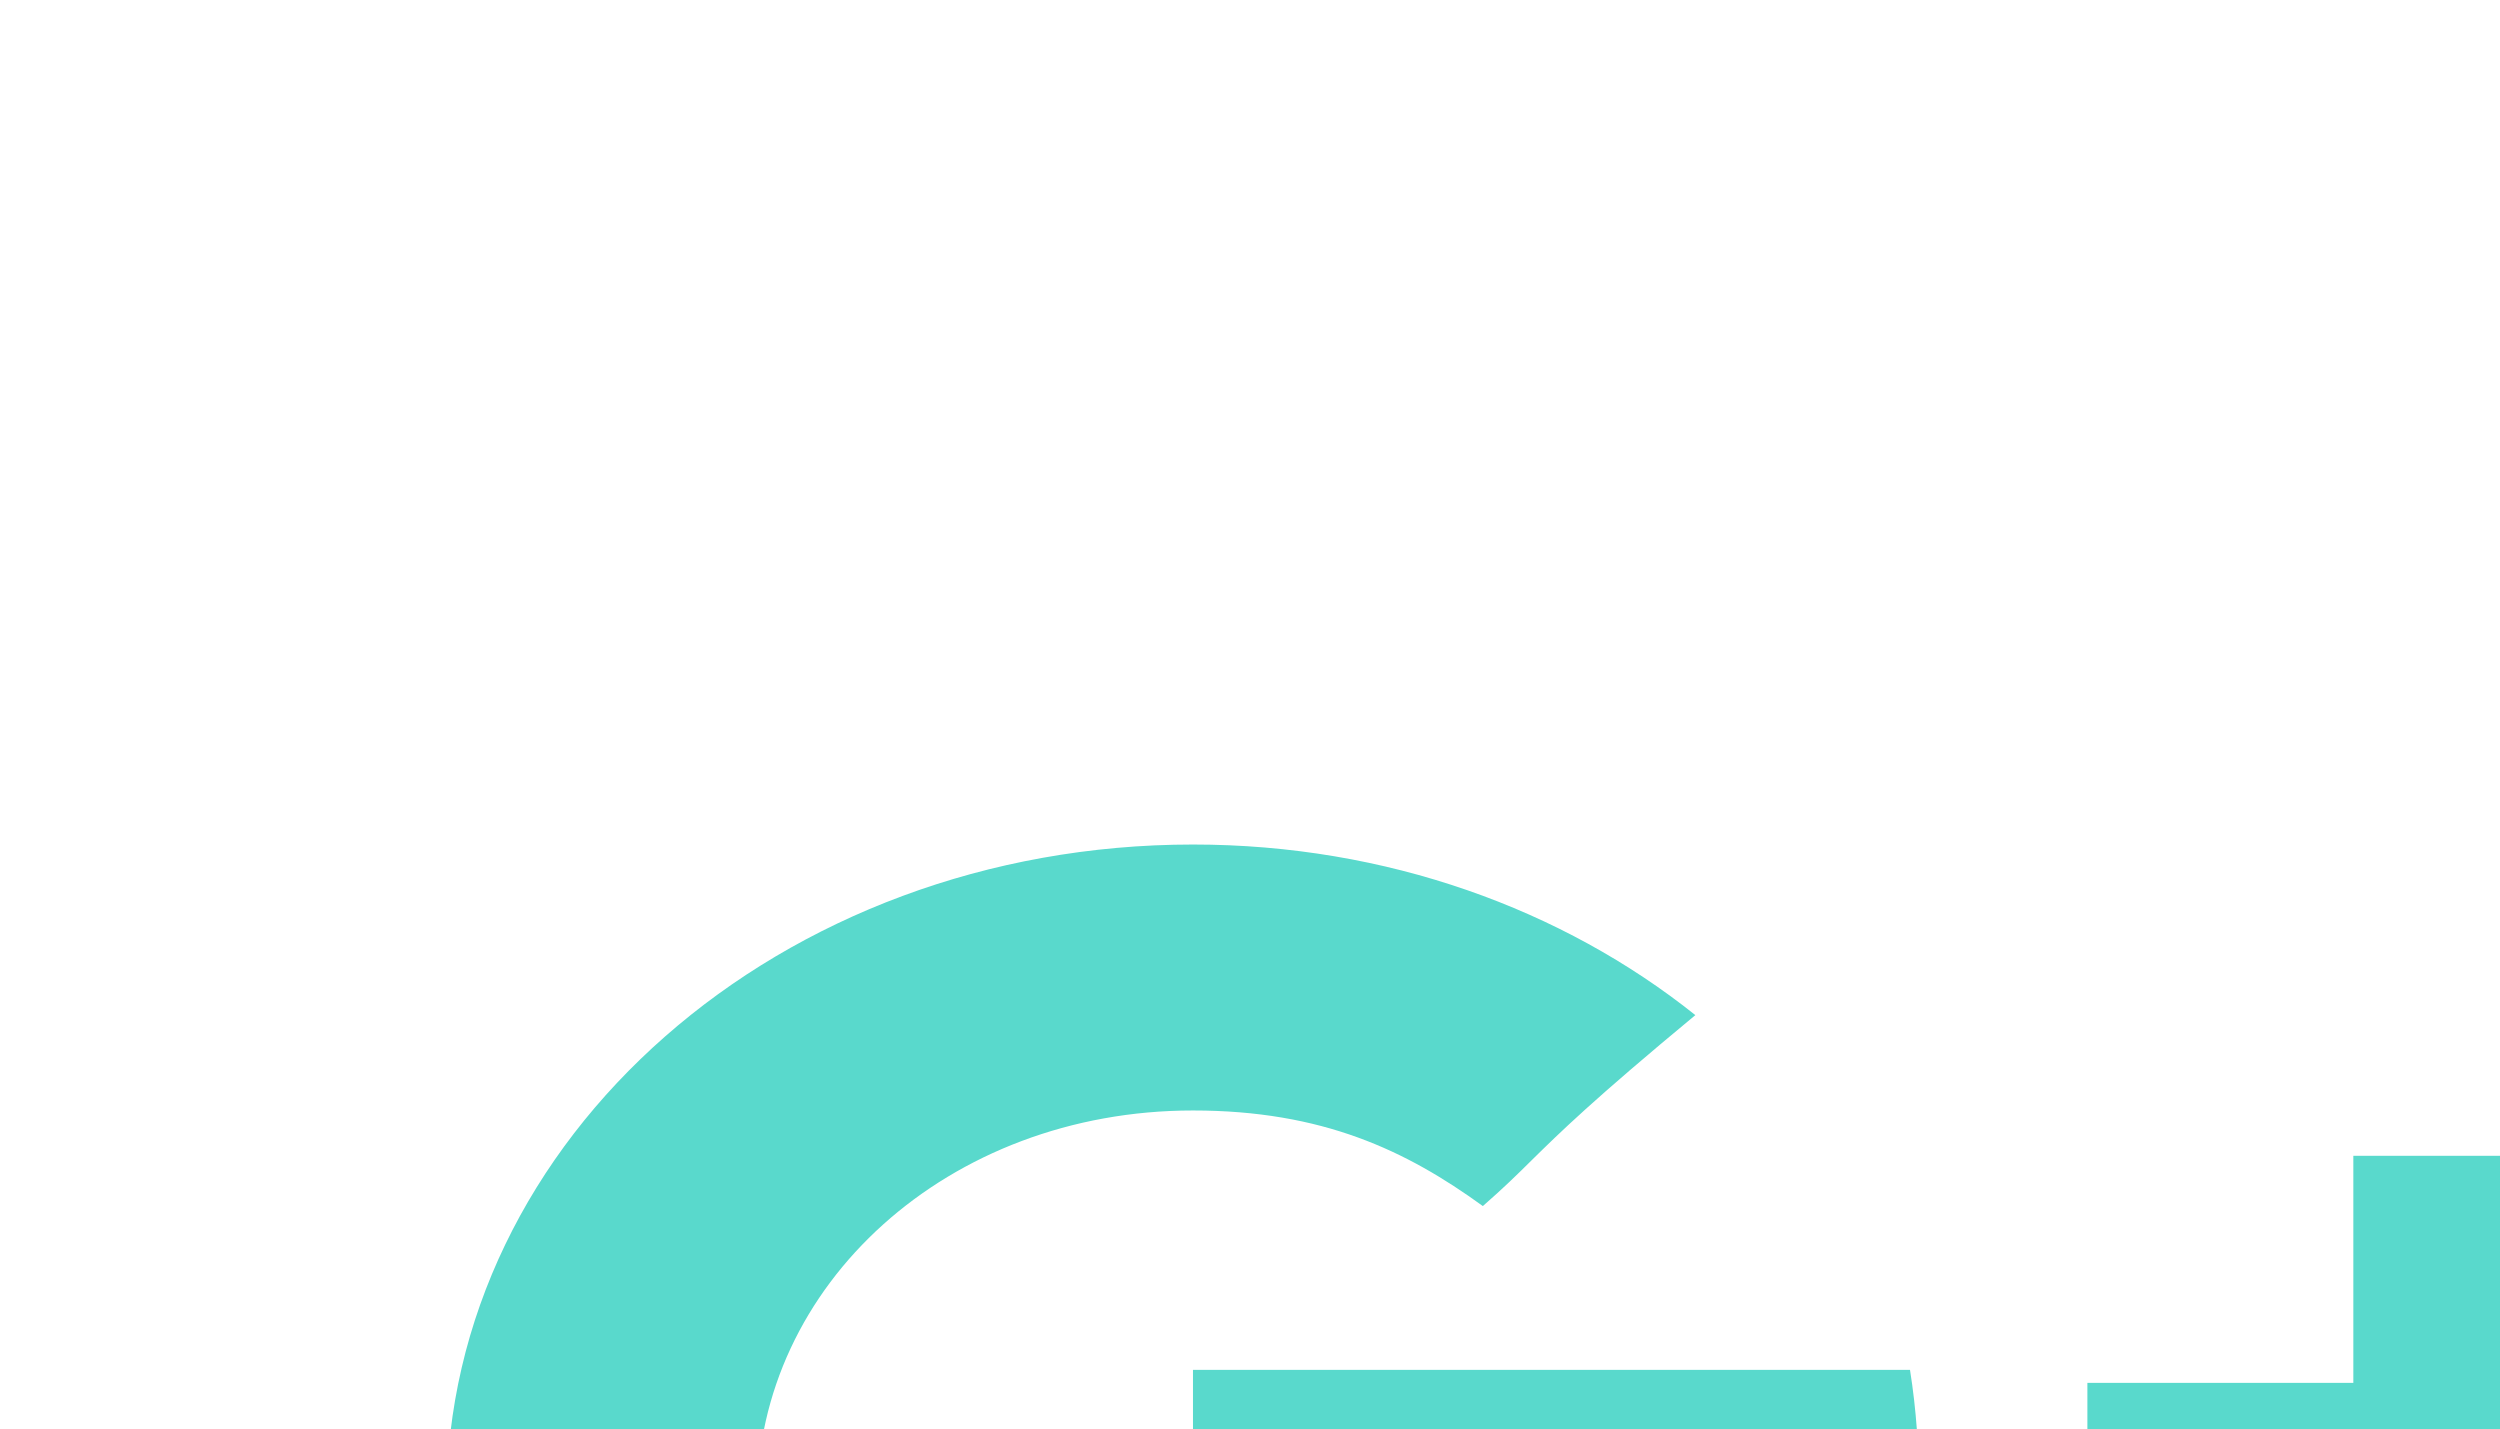
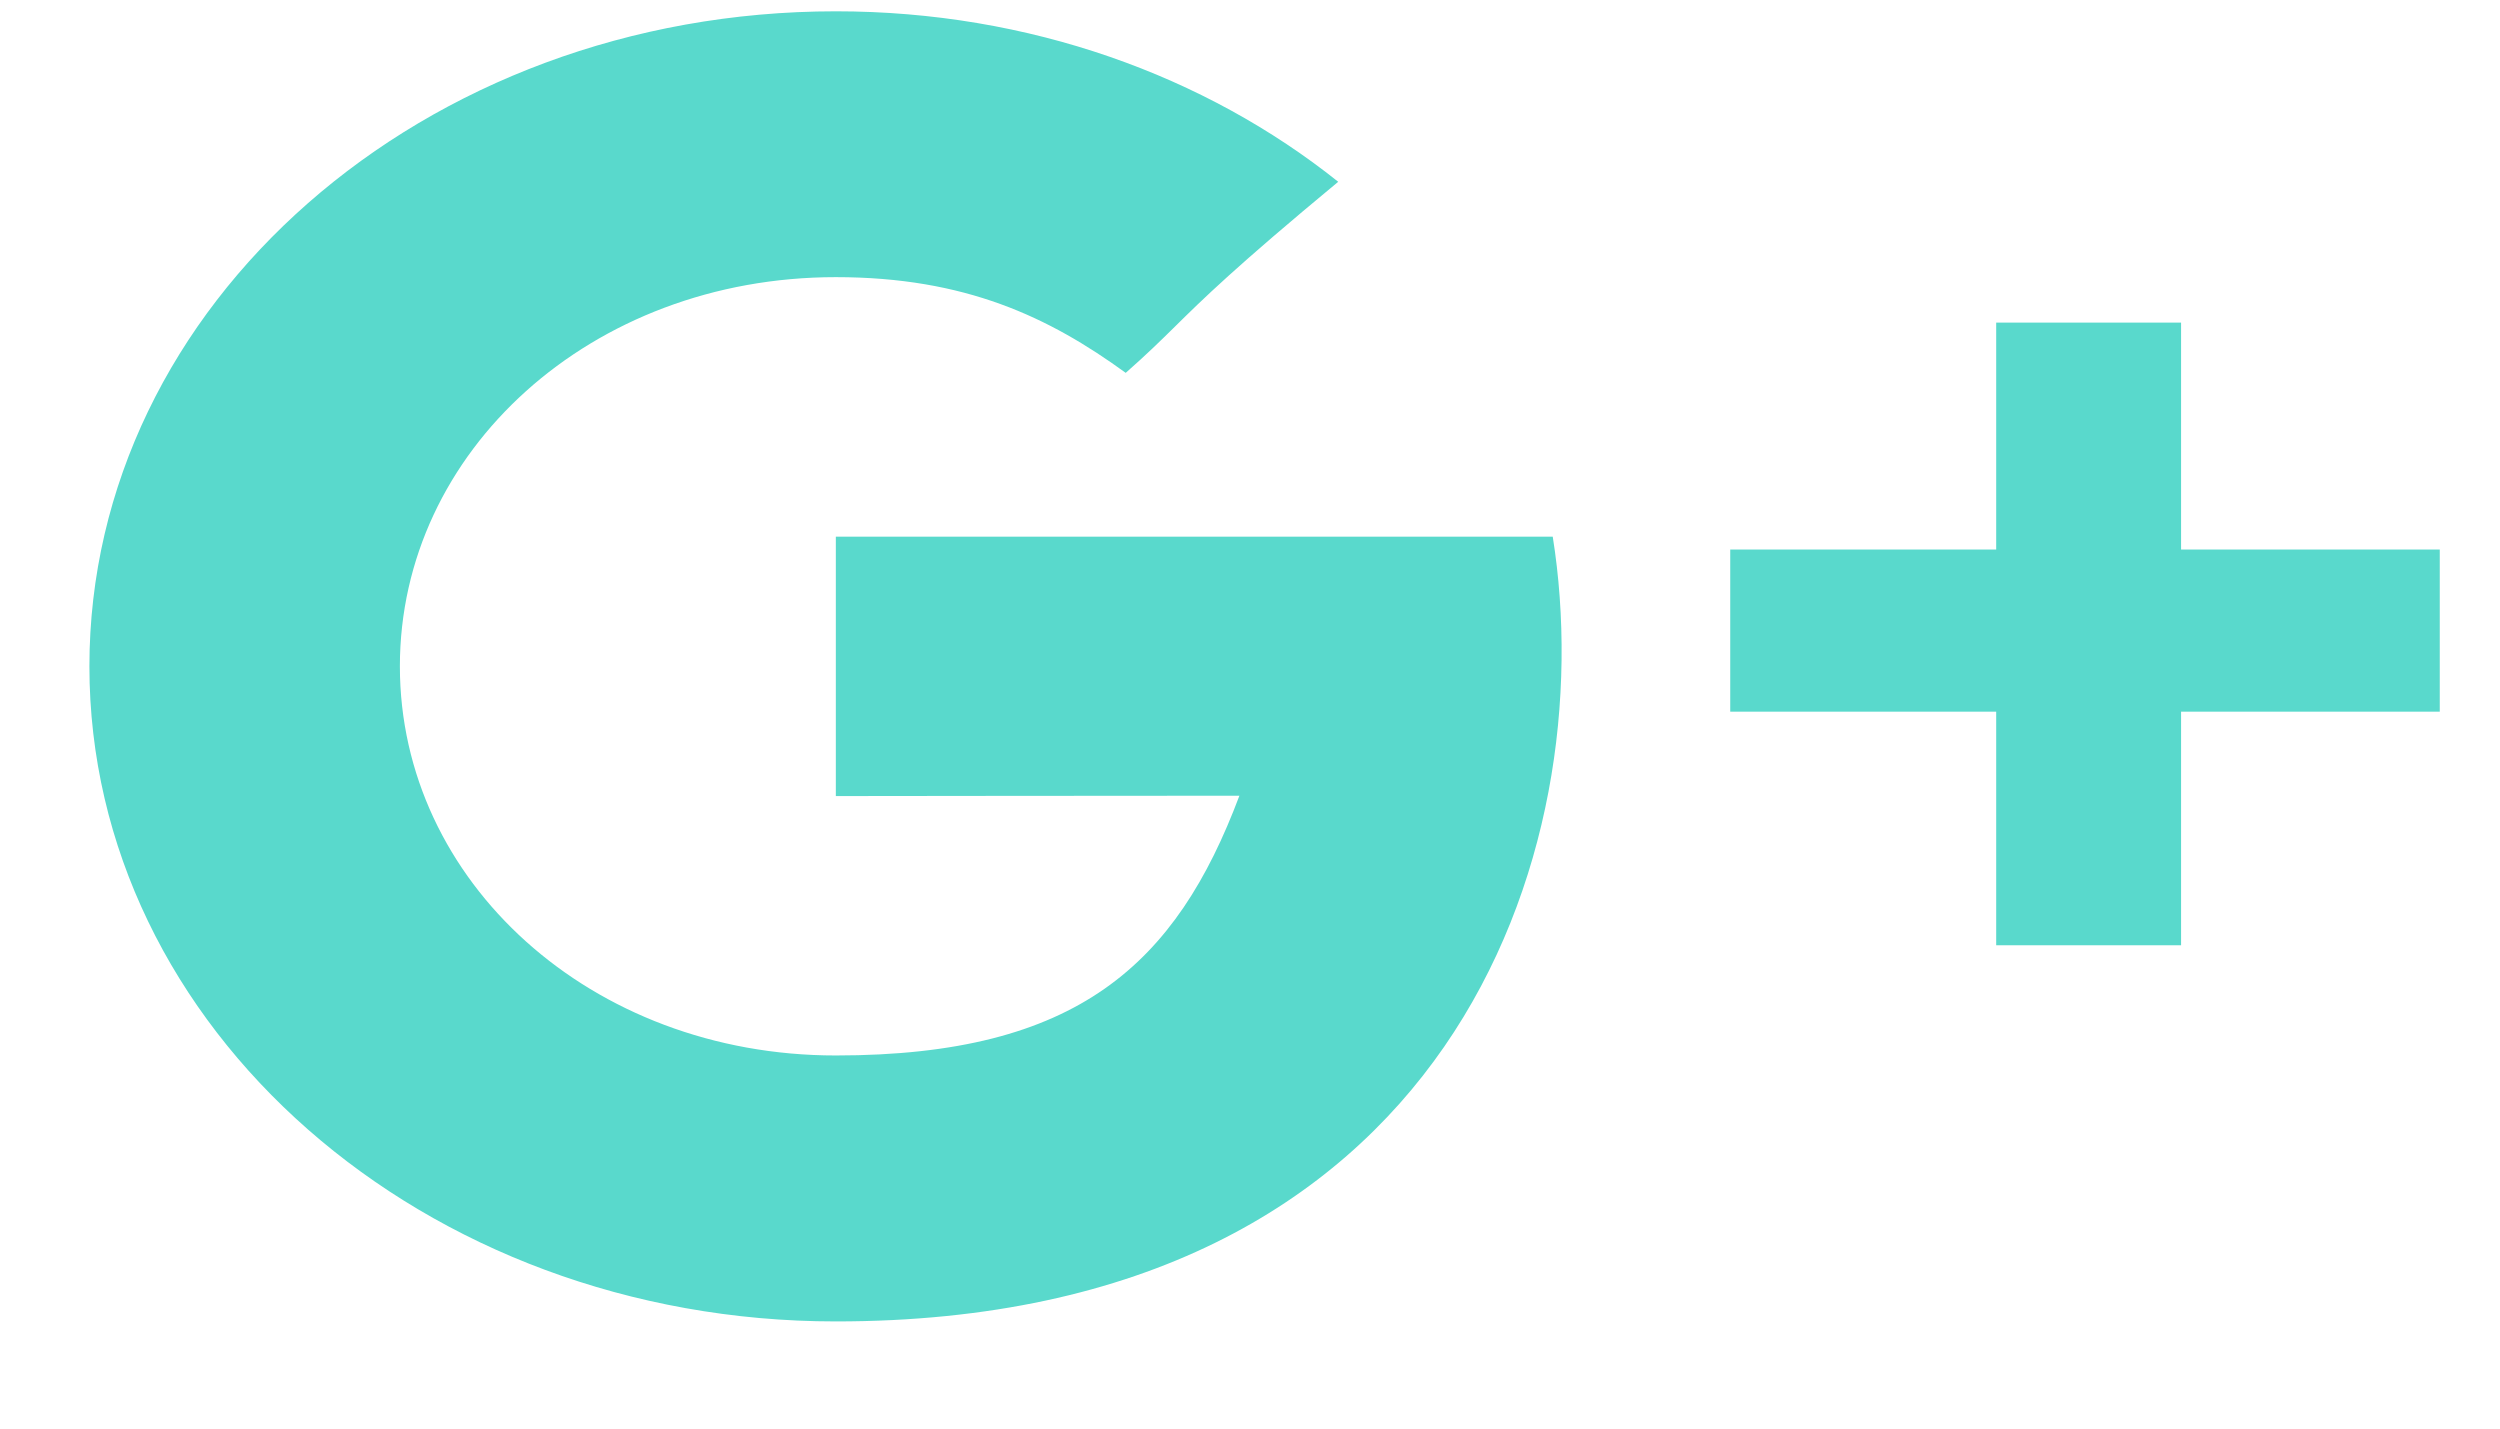
<svg xmlns="http://www.w3.org/2000/svg" width="21" height="12" viewBox="0 0 21 12" fill="none">
-   <path fill-rule="evenodd" clip-rule="evenodd" d="M13.412 13.684C12.431 13.684 10.021 13.687 10.021 13.687V11.507H16.044C16.463 14.144 15.198 18.099 10.021 18.099C6.558 18.099 3.751 15.636 3.751 12.597C3.751 9.558 6.558 7.094 10.021 7.094C11.646 7.094 13.127 7.637 14.241 8.527C13.378 9.242 13.101 9.515 12.866 9.746C12.744 9.867 12.633 9.976 12.456 10.131C11.812 9.664 11.109 9.328 10.021 9.328C7.964 9.328 6.359 10.792 6.359 12.597C6.359 14.402 7.964 15.866 10.021 15.866C12.054 15.866 12.88 15.096 13.412 13.684ZM21.321 9.709V11.616H23.494V12.978H21.321V14.939H19.768V12.978H17.534V11.616H19.768V9.709H21.321Z" fill="#59D9CC" />
+   <path fill-rule="evenodd" clip-rule="evenodd" d="M10.411 6.684C9.431 6.684 7.021 6.687 7.021 6.687V4.508H13.043C13.463 7.145 12.198 11.1 7.021 11.1C3.558 11.1 0.751 8.636 0.751 5.597C0.751 2.558 3.558 0.095 7.021 0.095C8.646 0.095 10.127 0.637 11.241 1.527C10.378 2.242 10.101 2.515 9.866 2.747C9.744 2.867 9.632 2.977 9.456 3.132C8.812 2.664 8.109 2.328 7.021 2.328C4.964 2.328 3.359 3.792 3.359 5.597C3.359 7.403 4.964 8.866 7.021 8.866C9.054 8.866 9.88 8.097 10.411 6.684ZM18.321 2.71V4.616H20.494V5.978H18.321V7.94H16.768V5.978H14.534V4.616H16.768V2.71H18.321Z" fill="#59D9CC" />
</svg>
